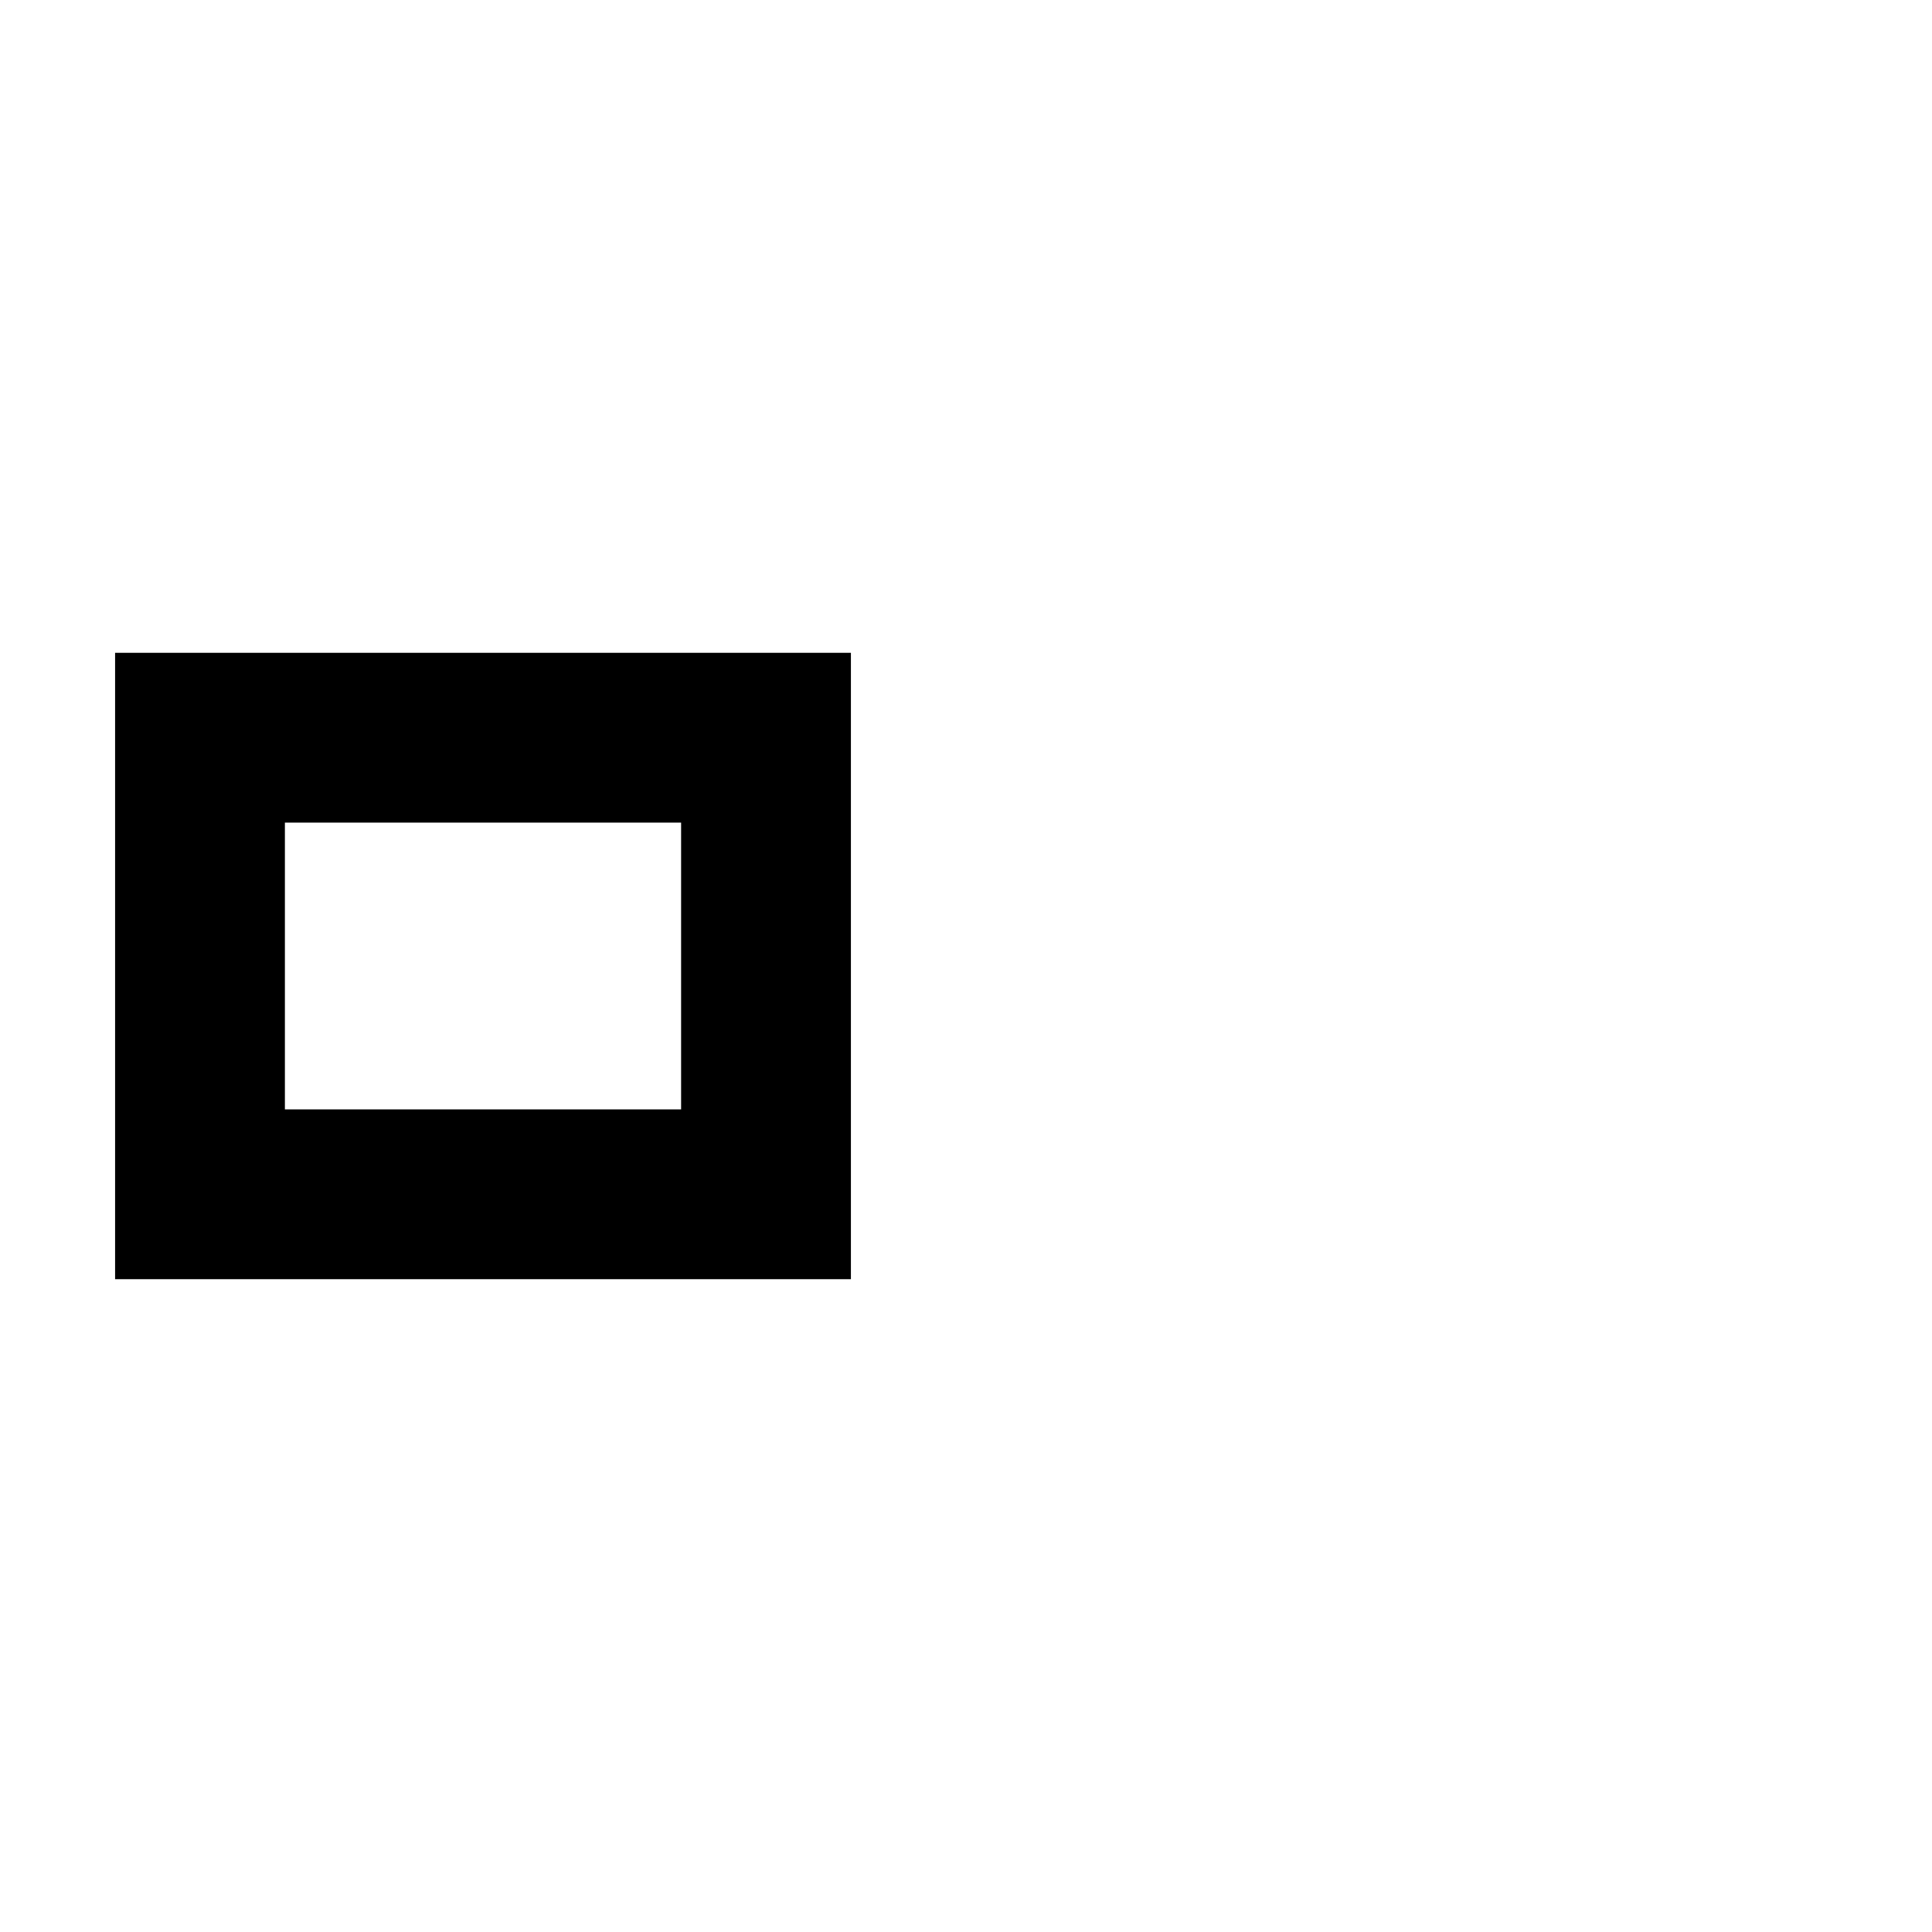
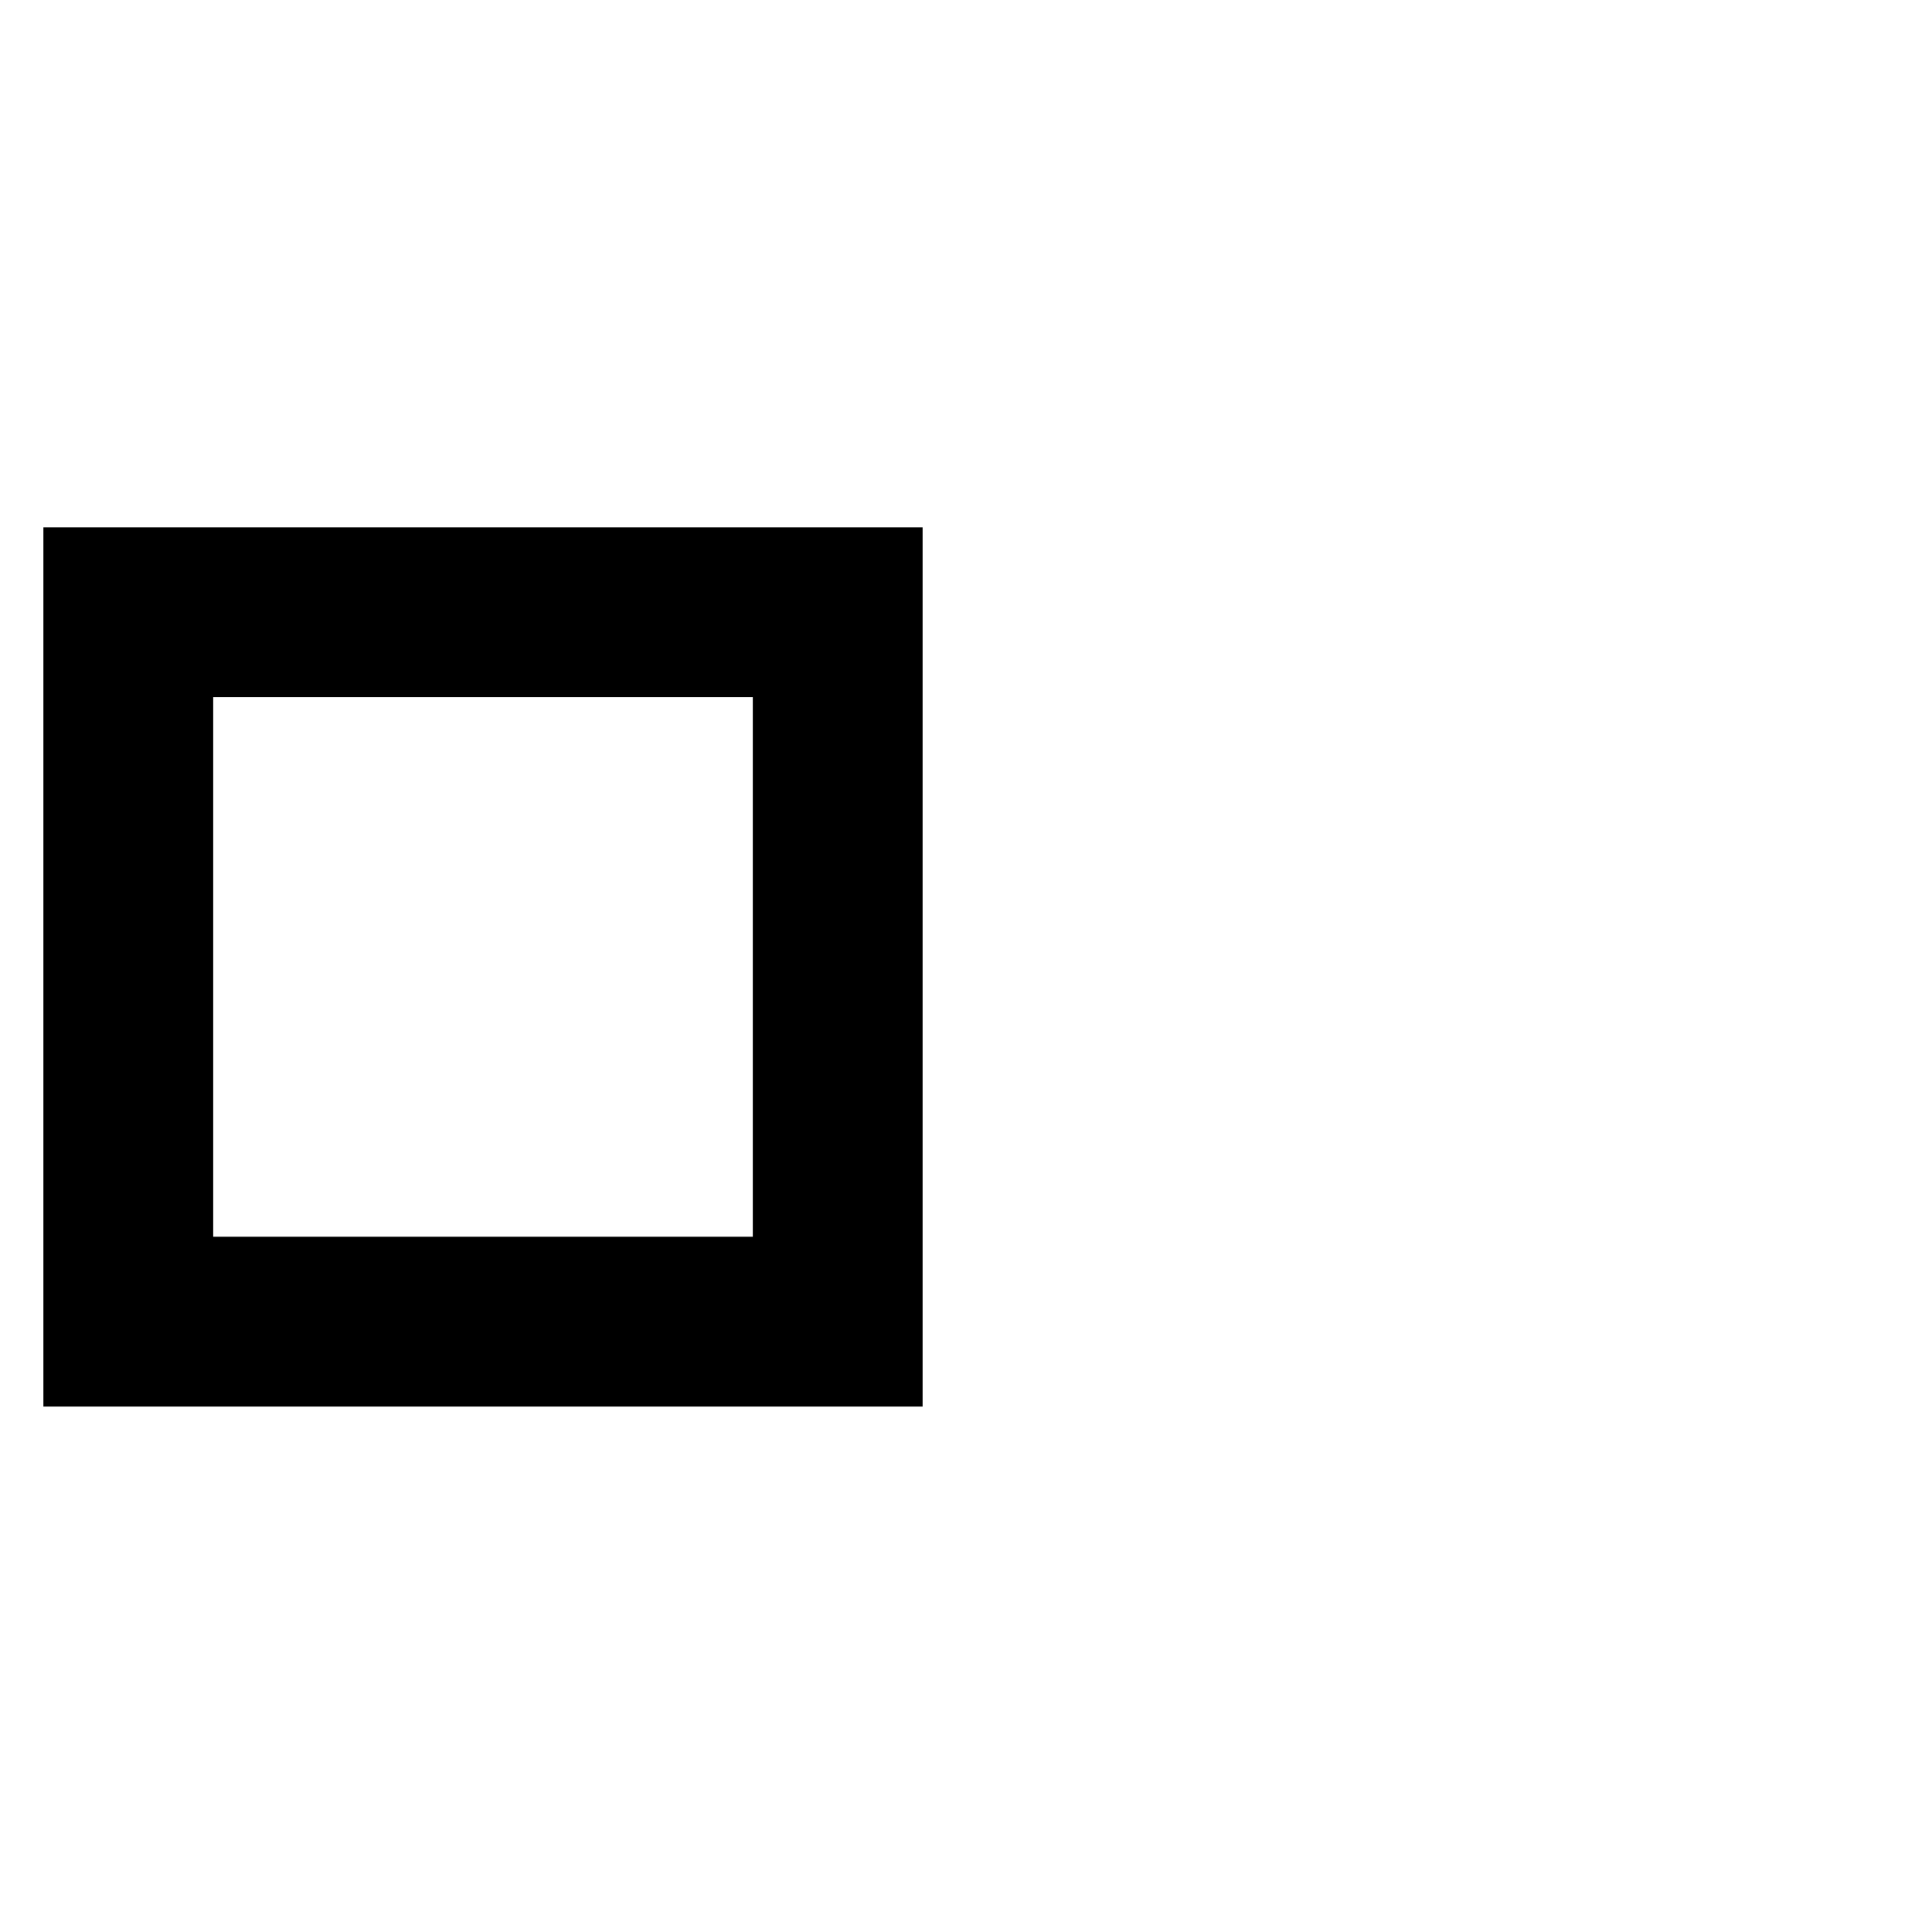
<svg xmlns="http://www.w3.org/2000/svg" width="2048" height="2048">
-   <path id="path1-5" fill="#000000" stroke="none" d="M 122 692 L 122 872 L 122 1176 L 122 1356 L 302 1356 L 422 1356 L 602 1356 L 722 1356 L 902 1356 L 902 872 L 902 692 L 722 692 L 602 692 L 422 692 L 302 692 Z M 302 872 L 722 872 L 722 1176 L 302 1176 Z" />
+   <path id="path1-5" fill="#000000" stroke="none" d="M 46 559 L 46 1491 L 978 1491 L 978 559 Z M 226 739 L 798 739 L 798 1311 L 226 1311 Z" />
</svg>
